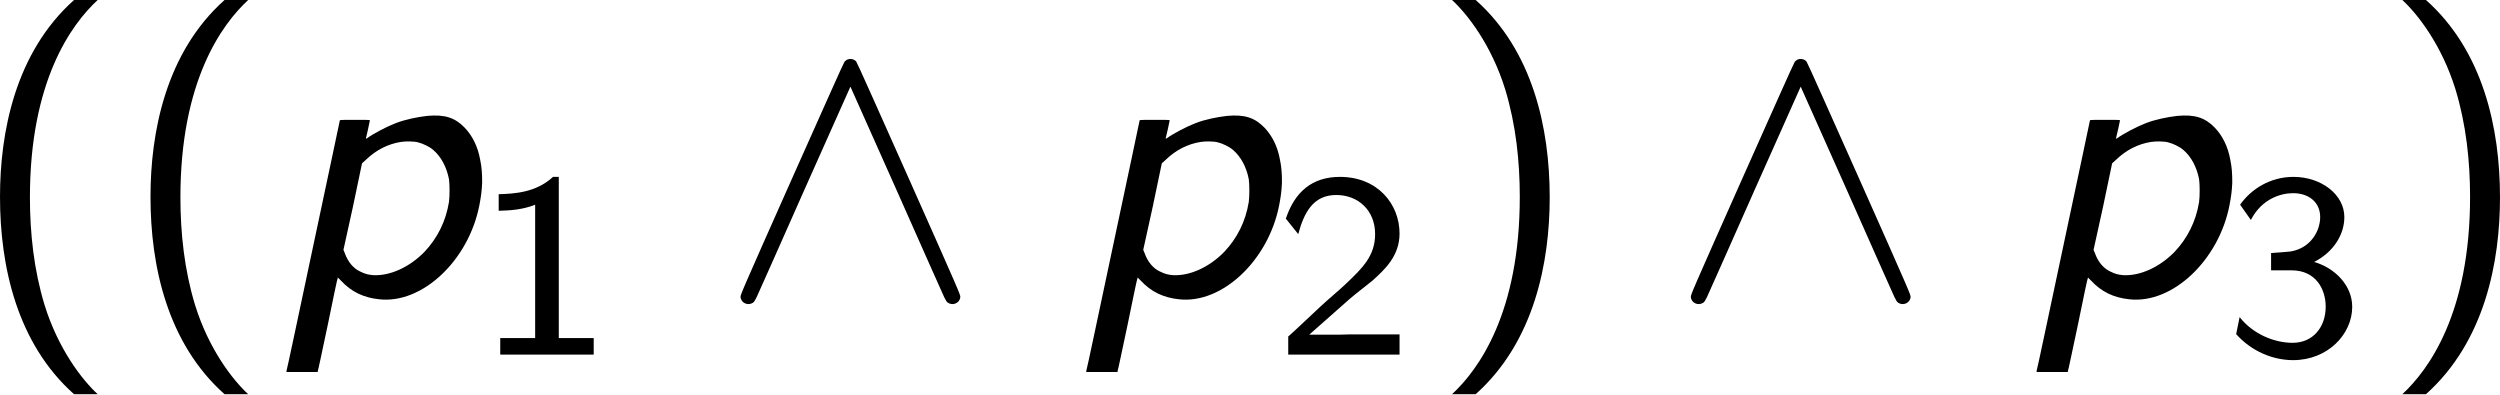
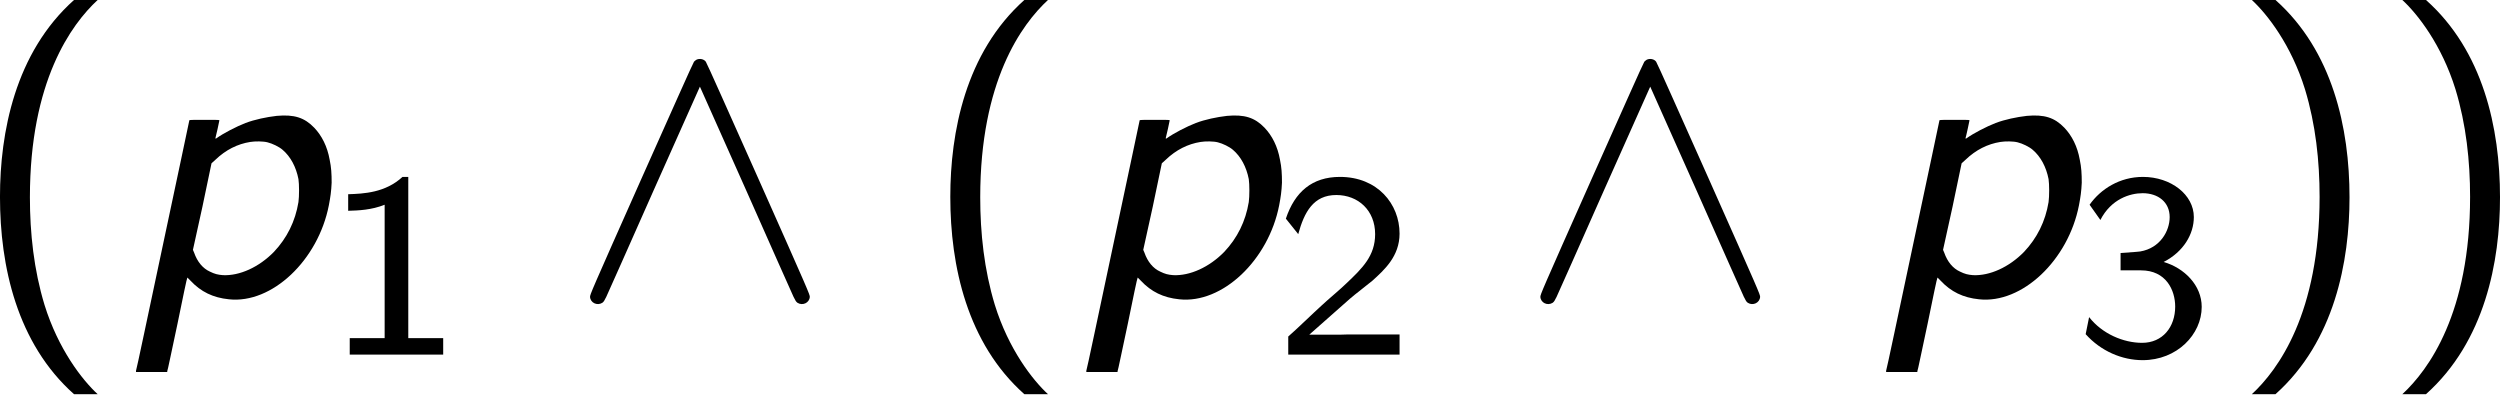
- <svg xmlns="http://www.w3.org/2000/svg" xmlns:xlink="http://www.w3.org/1999/xlink" version="1.1" width="105.867pt" height="16.691pt" viewBox="183.663 235.761 105.867 16.691">
+ <svg xmlns="http://www.w3.org/2000/svg" xmlns:xlink="http://www.w3.org/1999/xlink" version="1.1" width="105.867pt" height="16.691pt" viewBox="45.061 270.63 105.867 16.691">
  <defs>
-     <path id="g8-94" d="M3.873-7.125C3.85-7.113 3.814-7.077 3.802-7.066C3.778-7.042 3.072-5.452 2.212-3.527C.669-.06 .658-.024 .658 .048C.669 .227 .873 .323 1.028 .227C1.076 .191 1.088 .167 1.148 .048C1.184-.036 1.841-1.494 2.594-3.204C3.359-4.914 3.981-6.312 3.981-6.312S4.603-4.914 5.368-3.204C6.121-1.494 6.779-.036 6.814 .048C6.874 .167 6.886 .191 6.934 .227C7.089 .323 7.293 .227 7.305 .048C7.305-.024 7.293-.06 5.75-3.527C4.89-5.452 4.184-7.042 4.16-7.066C4.101-7.149 3.969-7.173 3.873-7.125Z" />
-     <path id="g13-49" d="M2.549-5.376H2.374C1.858-4.899 1.207-4.867 .731-4.852V-4.351C1.04-4.359 1.437-4.375 1.834-4.534V-.5H.778V0H3.605V-.5H2.549V-5.376Z" />
-     <path id="g13-50" d="M2.247-.611C2.152-.611 2.057-.603 1.961-.603H1.056L2.287-1.691C2.43-1.818 2.819-2.112 2.97-2.239C3.319-2.557 3.788-2.97 3.788-3.66C3.788-4.558 3.121-5.376 1.985-5.376C1.143-5.376 .619-4.923 .349-4.113L.723-3.645C.905-4.312 1.183-4.828 1.874-4.828C2.541-4.828 3.049-4.359 3.049-3.645C3.049-2.986 2.66-2.612 2.184-2.16C2.025-2.001 1.596-1.644 1.429-1.485C1.199-1.278 .651-.746 .421-.548V0H3.788V-.611H2.247Z" />
-     <path id="g13-51" d="M.794-4.073C1.12-4.709 1.691-4.883 2.072-4.883C2.541-4.883 2.89-4.613 2.89-4.161C2.89-3.74 2.604-3.224 2.001-3.121C1.961-3.113 1.93-3.113 1.405-3.073V-2.549H2.025C2.779-2.549 3.057-1.953 3.057-1.453C3.057-.834 2.676-.357 2.057-.357C1.493-.357 .85-.627 .453-1.135L.349-.619C.81-.103 1.453 .167 2.072 .167C3.113 .167 3.859-.611 3.859-1.445C3.859-2.096 3.335-2.62 2.708-2.803C3.311-3.113 3.621-3.645 3.621-4.161C3.621-4.836 2.93-5.376 2.08-5.376C1.382-5.376 .802-5.01 .468-4.534L.794-4.073Z" />
-     <path id="g11-112" d="M4.746-5.428C4.435-5.392 4.089-5.32 3.802-5.212C3.527-5.105 3.132-4.902 2.917-4.746C2.893-4.734 2.893-4.734 2.893-4.758C2.905-4.782 3.013-5.284 3.013-5.296S2.845-5.308 2.558-5.308C2.295-5.308 2.104-5.308 2.104-5.296C2.104-5.296 1.745-3.587 1.303-1.518C.861 .562 .502 2.271 .49 2.283V2.319H.956H1.435V2.295C1.447 2.283 1.578 1.638 1.745 .861C1.901 .096 2.032-.538 2.044-.538L2.14-.442C2.451-.108 2.821 .072 3.3 .12C4.603 .263 6.001-1.064 6.324-2.726C6.372-2.977 6.396-3.144 6.408-3.407C6.408-3.682 6.396-3.873 6.348-4.101C6.276-4.507 6.109-4.83 5.882-5.069C5.583-5.38 5.272-5.475 4.746-5.428ZM4.471-4.627C4.615-4.591 4.818-4.495 4.926-4.4C5.165-4.196 5.332-3.885 5.404-3.515C5.428-3.359 5.428-2.989 5.404-2.821C5.308-2.236 5.057-1.733 4.663-1.315C4.208-.849 3.622-.586 3.12-.61C2.965-.622 2.869-.646 2.726-.717C2.511-.813 2.343-1.016 2.248-1.291L2.212-1.375L2.499-2.678L2.774-3.993L2.893-4.101C3.204-4.4 3.563-4.579 3.945-4.639C4.089-4.663 4.34-4.663 4.471-4.627Z" />
-     <path id="g16-40" d="M3.168-8.933C1.382-7.337 .929-4.919 .929-2.978C.929-.881 1.441 1.453 3.168 2.99H3.883C3.418 2.561 2.692 1.632 2.275 .286C1.953-.774 1.834-1.882 1.834-2.966C1.834-6.479 3.085-8.194 3.883-8.933H3.168Z" />
-     <path id="g16-41" d="M1.358 2.99C3.144 1.394 3.597-1.024 3.597-2.966C3.597-5.062 3.085-7.396 1.358-8.933H.643C1.108-8.504 1.834-7.575 2.251-6.229C2.573-5.169 2.692-4.061 2.692-2.978C2.692 .536 1.441 2.251 .643 2.99H1.358Z" />
+     <path id="g16-49" d="M2.549-5.376H2.374C1.858-4.899 1.207-4.867 .731-4.852V-4.351C1.04-4.359 1.437-4.375 1.834-4.534V-.5H.778V0H3.605V-.5H2.549V-5.376Z" />
+     <path id="g16-50" d="M2.247-.611C2.152-.611 2.057-.603 1.961-.603H1.056L2.287-1.691C2.43-1.818 2.819-2.112 2.97-2.239C3.319-2.557 3.788-2.97 3.788-3.66C3.788-4.558 3.121-5.376 1.985-5.376C1.143-5.376 .619-4.923 .349-4.113L.723-3.645C.905-4.312 1.183-4.828 1.874-4.828C2.541-4.828 3.049-4.359 3.049-3.645C3.049-2.986 2.66-2.612 2.184-2.16C2.025-2.001 1.596-1.644 1.429-1.485C1.199-1.278 .651-.746 .421-.548V0H3.788V-.611H2.247Z" />
+     <path id="g16-51" d="M.794-4.073C1.12-4.709 1.691-4.883 2.072-4.883C2.541-4.883 2.89-4.613 2.89-4.161C2.89-3.74 2.604-3.224 2.001-3.121C1.961-3.113 1.93-3.113 1.405-3.073V-2.549H2.025C2.779-2.549 3.057-1.953 3.057-1.453C3.057-.834 2.676-.357 2.057-.357C1.493-.357 .85-.627 .453-1.135L.349-.619C.81-.103 1.453 .167 2.072 .167C3.113 .167 3.859-.611 3.859-1.445C3.859-2.096 3.335-2.62 2.708-2.803C3.311-3.113 3.621-3.645 3.621-4.161C3.621-4.836 2.93-5.376 2.08-5.376C1.382-5.376 .802-5.01 .468-4.534L.794-4.073Z" />
+     <path id="g14-112" d="M4.746-5.428C4.435-5.392 4.089-5.32 3.802-5.212C3.527-5.105 3.132-4.902 2.917-4.746C2.893-4.734 2.893-4.734 2.893-4.758C2.905-4.782 3.013-5.284 3.013-5.296S2.845-5.308 2.558-5.308C2.295-5.308 2.104-5.308 2.104-5.296C2.104-5.296 1.745-3.587 1.303-1.518C.861 .562 .502 2.271 .49 2.283V2.319H.956H1.435V2.295C1.447 2.283 1.578 1.638 1.745 .861C1.901 .096 2.032-.538 2.044-.538L2.14-.442C2.451-.108 2.821 .072 3.3 .12C4.603 .263 6.001-1.064 6.324-2.726C6.372-2.977 6.396-3.144 6.408-3.407C6.408-3.682 6.396-3.873 6.348-4.101C6.276-4.507 6.109-4.83 5.882-5.069C5.583-5.38 5.272-5.475 4.746-5.428ZM4.471-4.627C4.615-4.591 4.818-4.495 4.926-4.4C5.165-4.196 5.332-3.885 5.404-3.515C5.428-3.359 5.428-2.989 5.404-2.821C5.308-2.236 5.057-1.733 4.663-1.315C4.208-.849 3.622-.586 3.12-.61C2.965-.622 2.869-.646 2.726-.717C2.511-.813 2.343-1.016 2.248-1.291L2.212-1.375L2.499-2.678L2.774-3.993L2.893-4.101C3.204-4.4 3.563-4.579 3.945-4.639C4.089-4.663 4.34-4.663 4.471-4.627Z" />
+     <path id="g11-94" d="M3.873-7.125C3.85-7.113 3.814-7.077 3.802-7.066C3.778-7.042 3.072-5.452 2.212-3.527C.669-.06 .658-.024 .658 .048C.669 .227 .873 .323 1.028 .227C1.076 .191 1.088 .167 1.148 .048C1.184-.036 1.841-1.494 2.594-3.204C3.359-4.914 3.981-6.312 3.981-6.312S4.603-4.914 5.368-3.204C6.121-1.494 6.779-.036 6.814 .048C6.874 .167 6.886 .191 6.934 .227C7.089 .323 7.293 .227 7.305 .048C7.305-.024 7.293-.06 5.75-3.527C4.89-5.452 4.184-7.042 4.16-7.066C4.101-7.149 3.969-7.173 3.873-7.125Z" />
+     <path id="g19-40" d="M3.168-8.933C1.382-7.337 .929-4.919 .929-2.978C.929-.881 1.441 1.453 3.168 2.99H3.883C3.418 2.561 2.692 1.632 2.275 .286C1.953-.774 1.834-1.882 1.834-2.966C1.834-6.479 3.085-8.194 3.883-8.933H3.168Z" />
+     <path id="g19-41" d="M1.358 2.99C3.144 1.394 3.597-1.024 3.597-2.966C3.597-5.062 3.085-7.396 1.358-8.933H.643C1.108-8.504 1.834-7.575 2.251-6.229C2.573-5.169 2.692-4.061 2.692-2.978C2.692 .536 1.441 2.251 .643 2.99H1.358Z" />
  </defs>
  <g id="page1" transform="matrix(1.4 0 0 1.4 0 0)">
-     <use x="130.259" y="177.334" xlink:href="#g16-40" />
-     <use x="134.811" y="177.334" xlink:href="#g16-40" />
-     <use x="139.364" y="177.334" xlink:href="#g11-112" />
-     <use x="145.541" y="179.127" xlink:href="#g13-49" />
-     <use x="152.93" y="177.334" xlink:href="#g8-94" />
-     <use x="163.556" y="177.334" xlink:href="#g11-112" />
-     <use x="169.733" y="179.127" xlink:href="#g13-50" />
-     <use x="174.466" y="177.334" xlink:href="#g16-41" />
-     <use x="181.674" y="177.334" xlink:href="#g8-94" />
-     <use x="192.301" y="177.334" xlink:href="#g11-112" />
-     <use x="198.478" y="179.127" xlink:href="#g13-51" />
-     <use x="203.21" y="177.334" xlink:href="#g16-41" />
+     <use x="31.257" y="202.24" xlink:href="#g19-40" />
+     <use x="35.81" y="202.24" xlink:href="#g14-112" />
+     <use x="41.987" y="204.034" xlink:href="#g16-49" />
+     <use x="49.376" y="202.24" xlink:href="#g11-94" />
+     <use x="60.002" y="202.24" xlink:href="#g19-40" />
+     <use x="64.555" y="202.24" xlink:href="#g14-112" />
+     <use x="70.732" y="204.034" xlink:href="#g16-50" />
+     <use x="78.121" y="202.24" xlink:href="#g11-94" />
+     <use x="88.747" y="202.24" xlink:href="#g14-112" />
+     <use x="94.924" y="204.034" xlink:href="#g16-51" />
+     <use x="99.657" y="202.24" xlink:href="#g19-41" />
+     <use x="104.209" y="202.24" xlink:href="#g19-41" />
  </g>
</svg>
